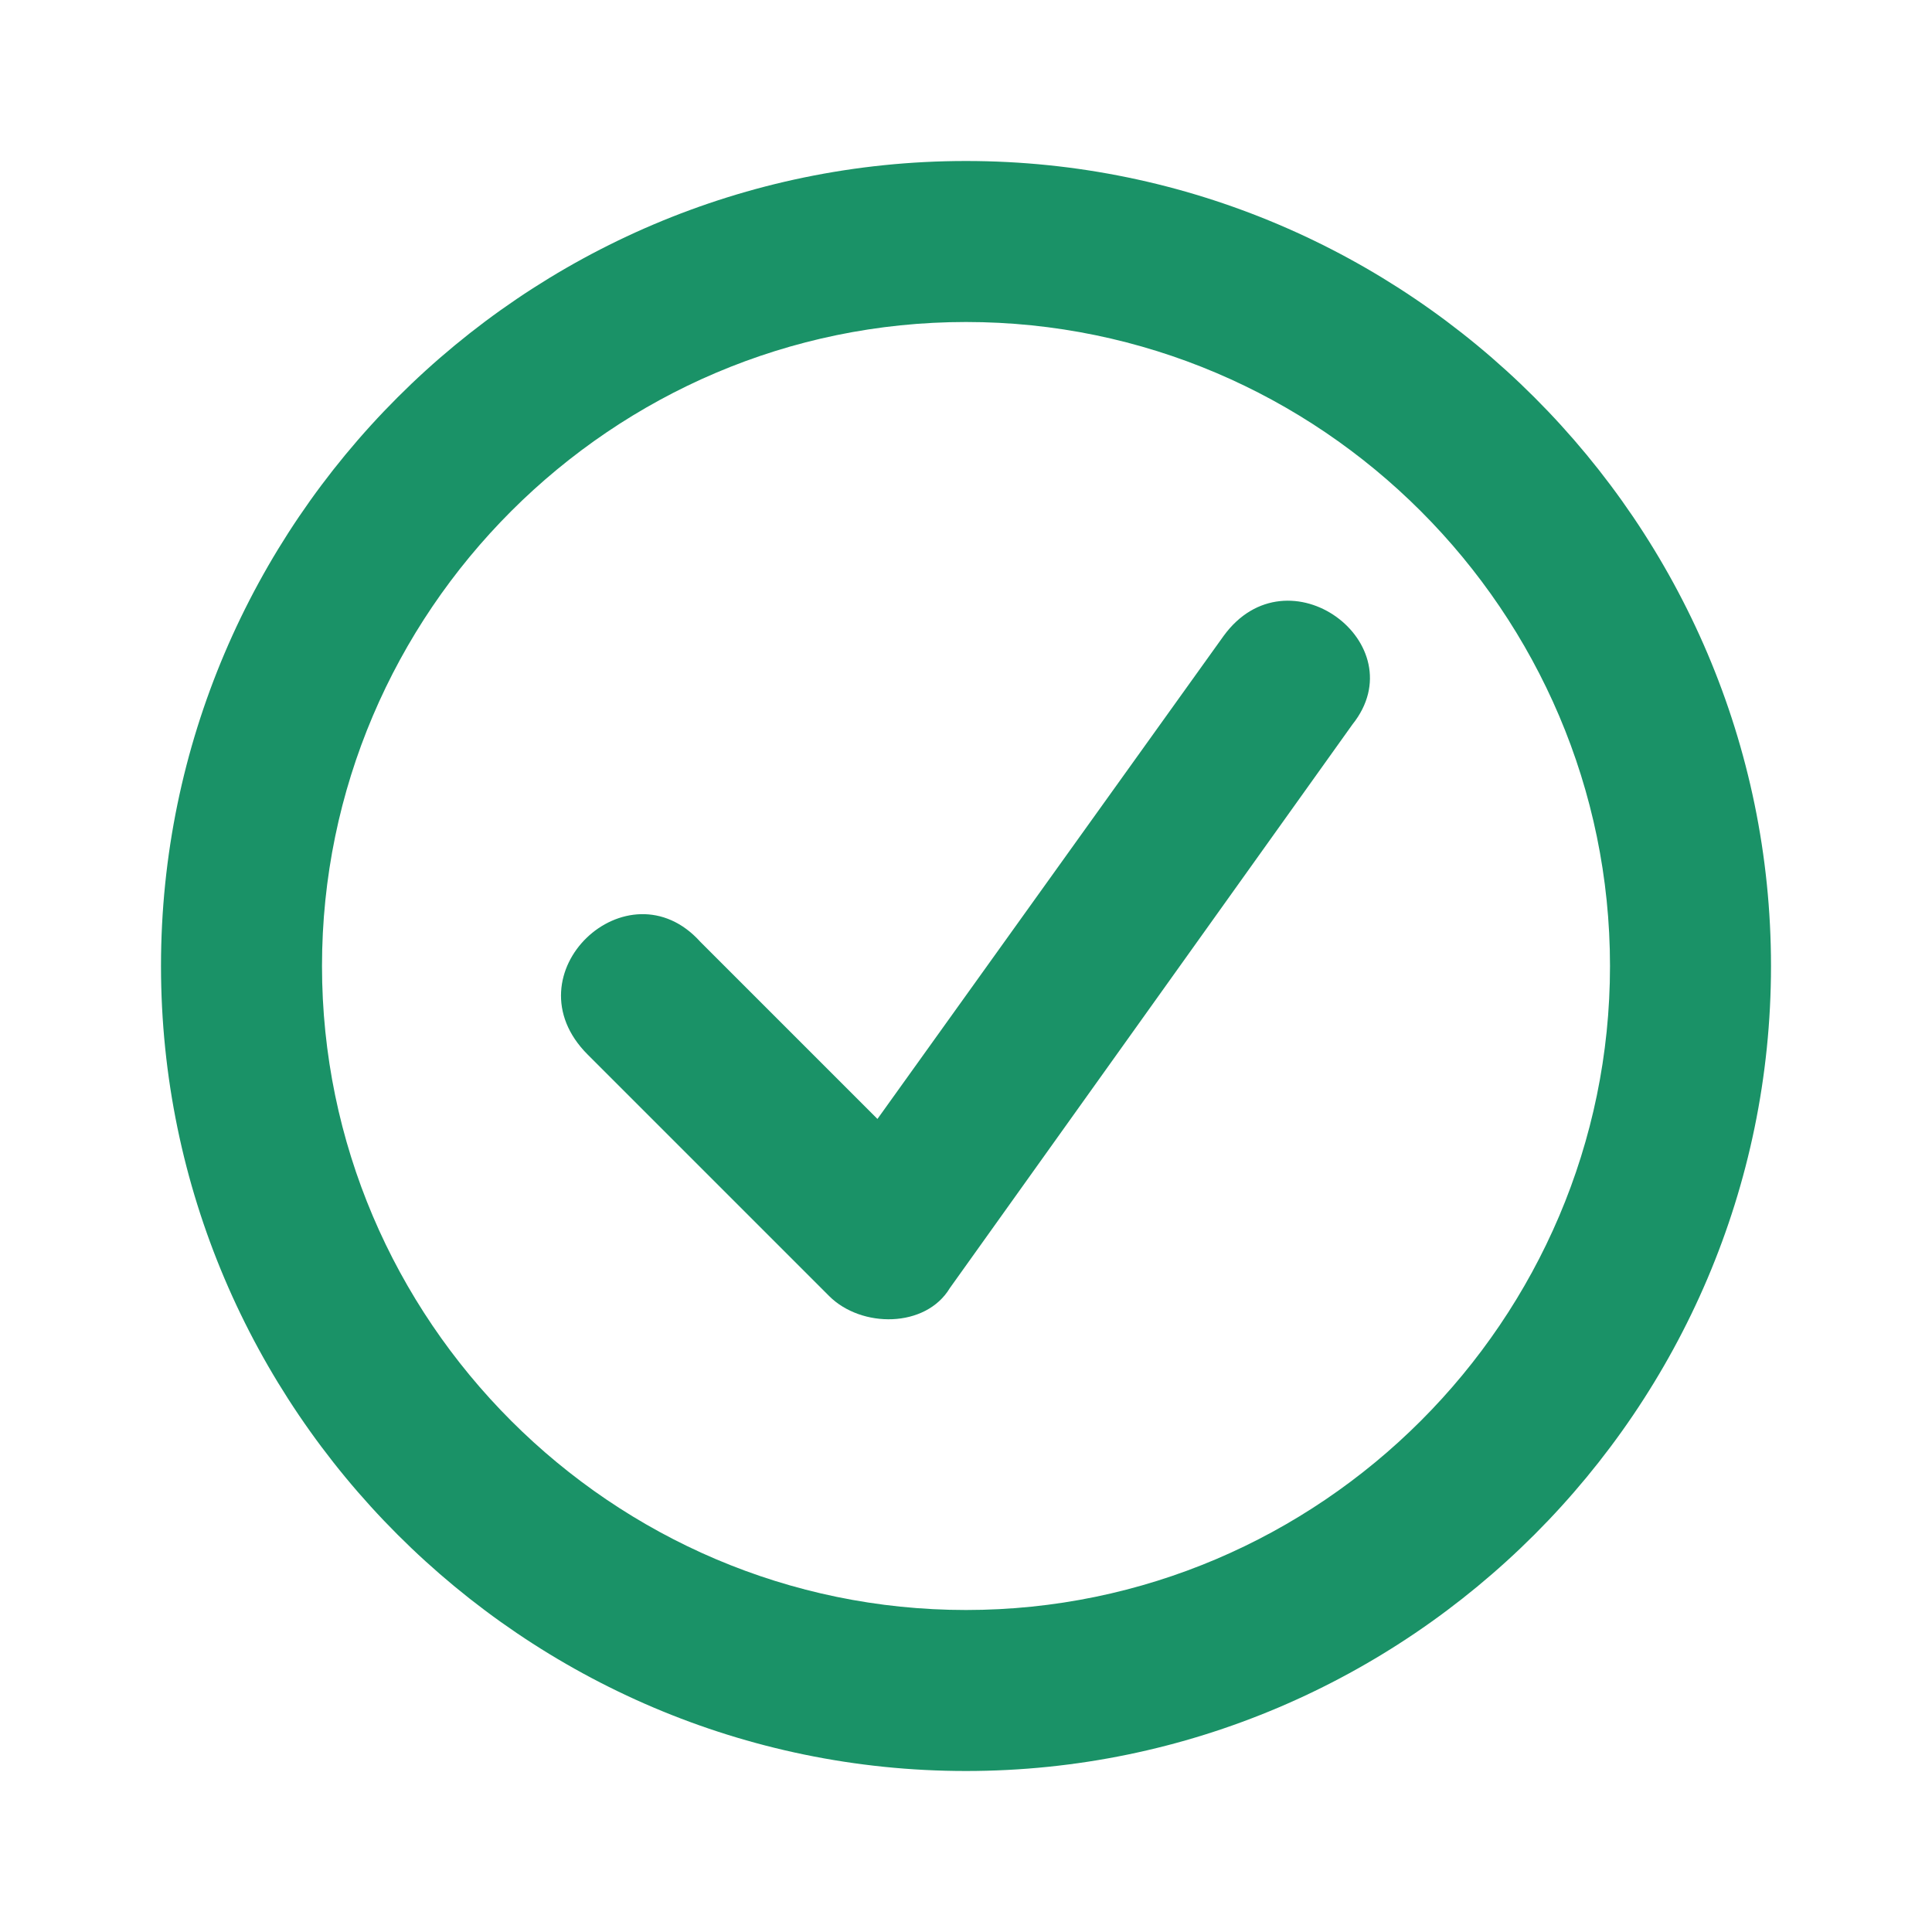
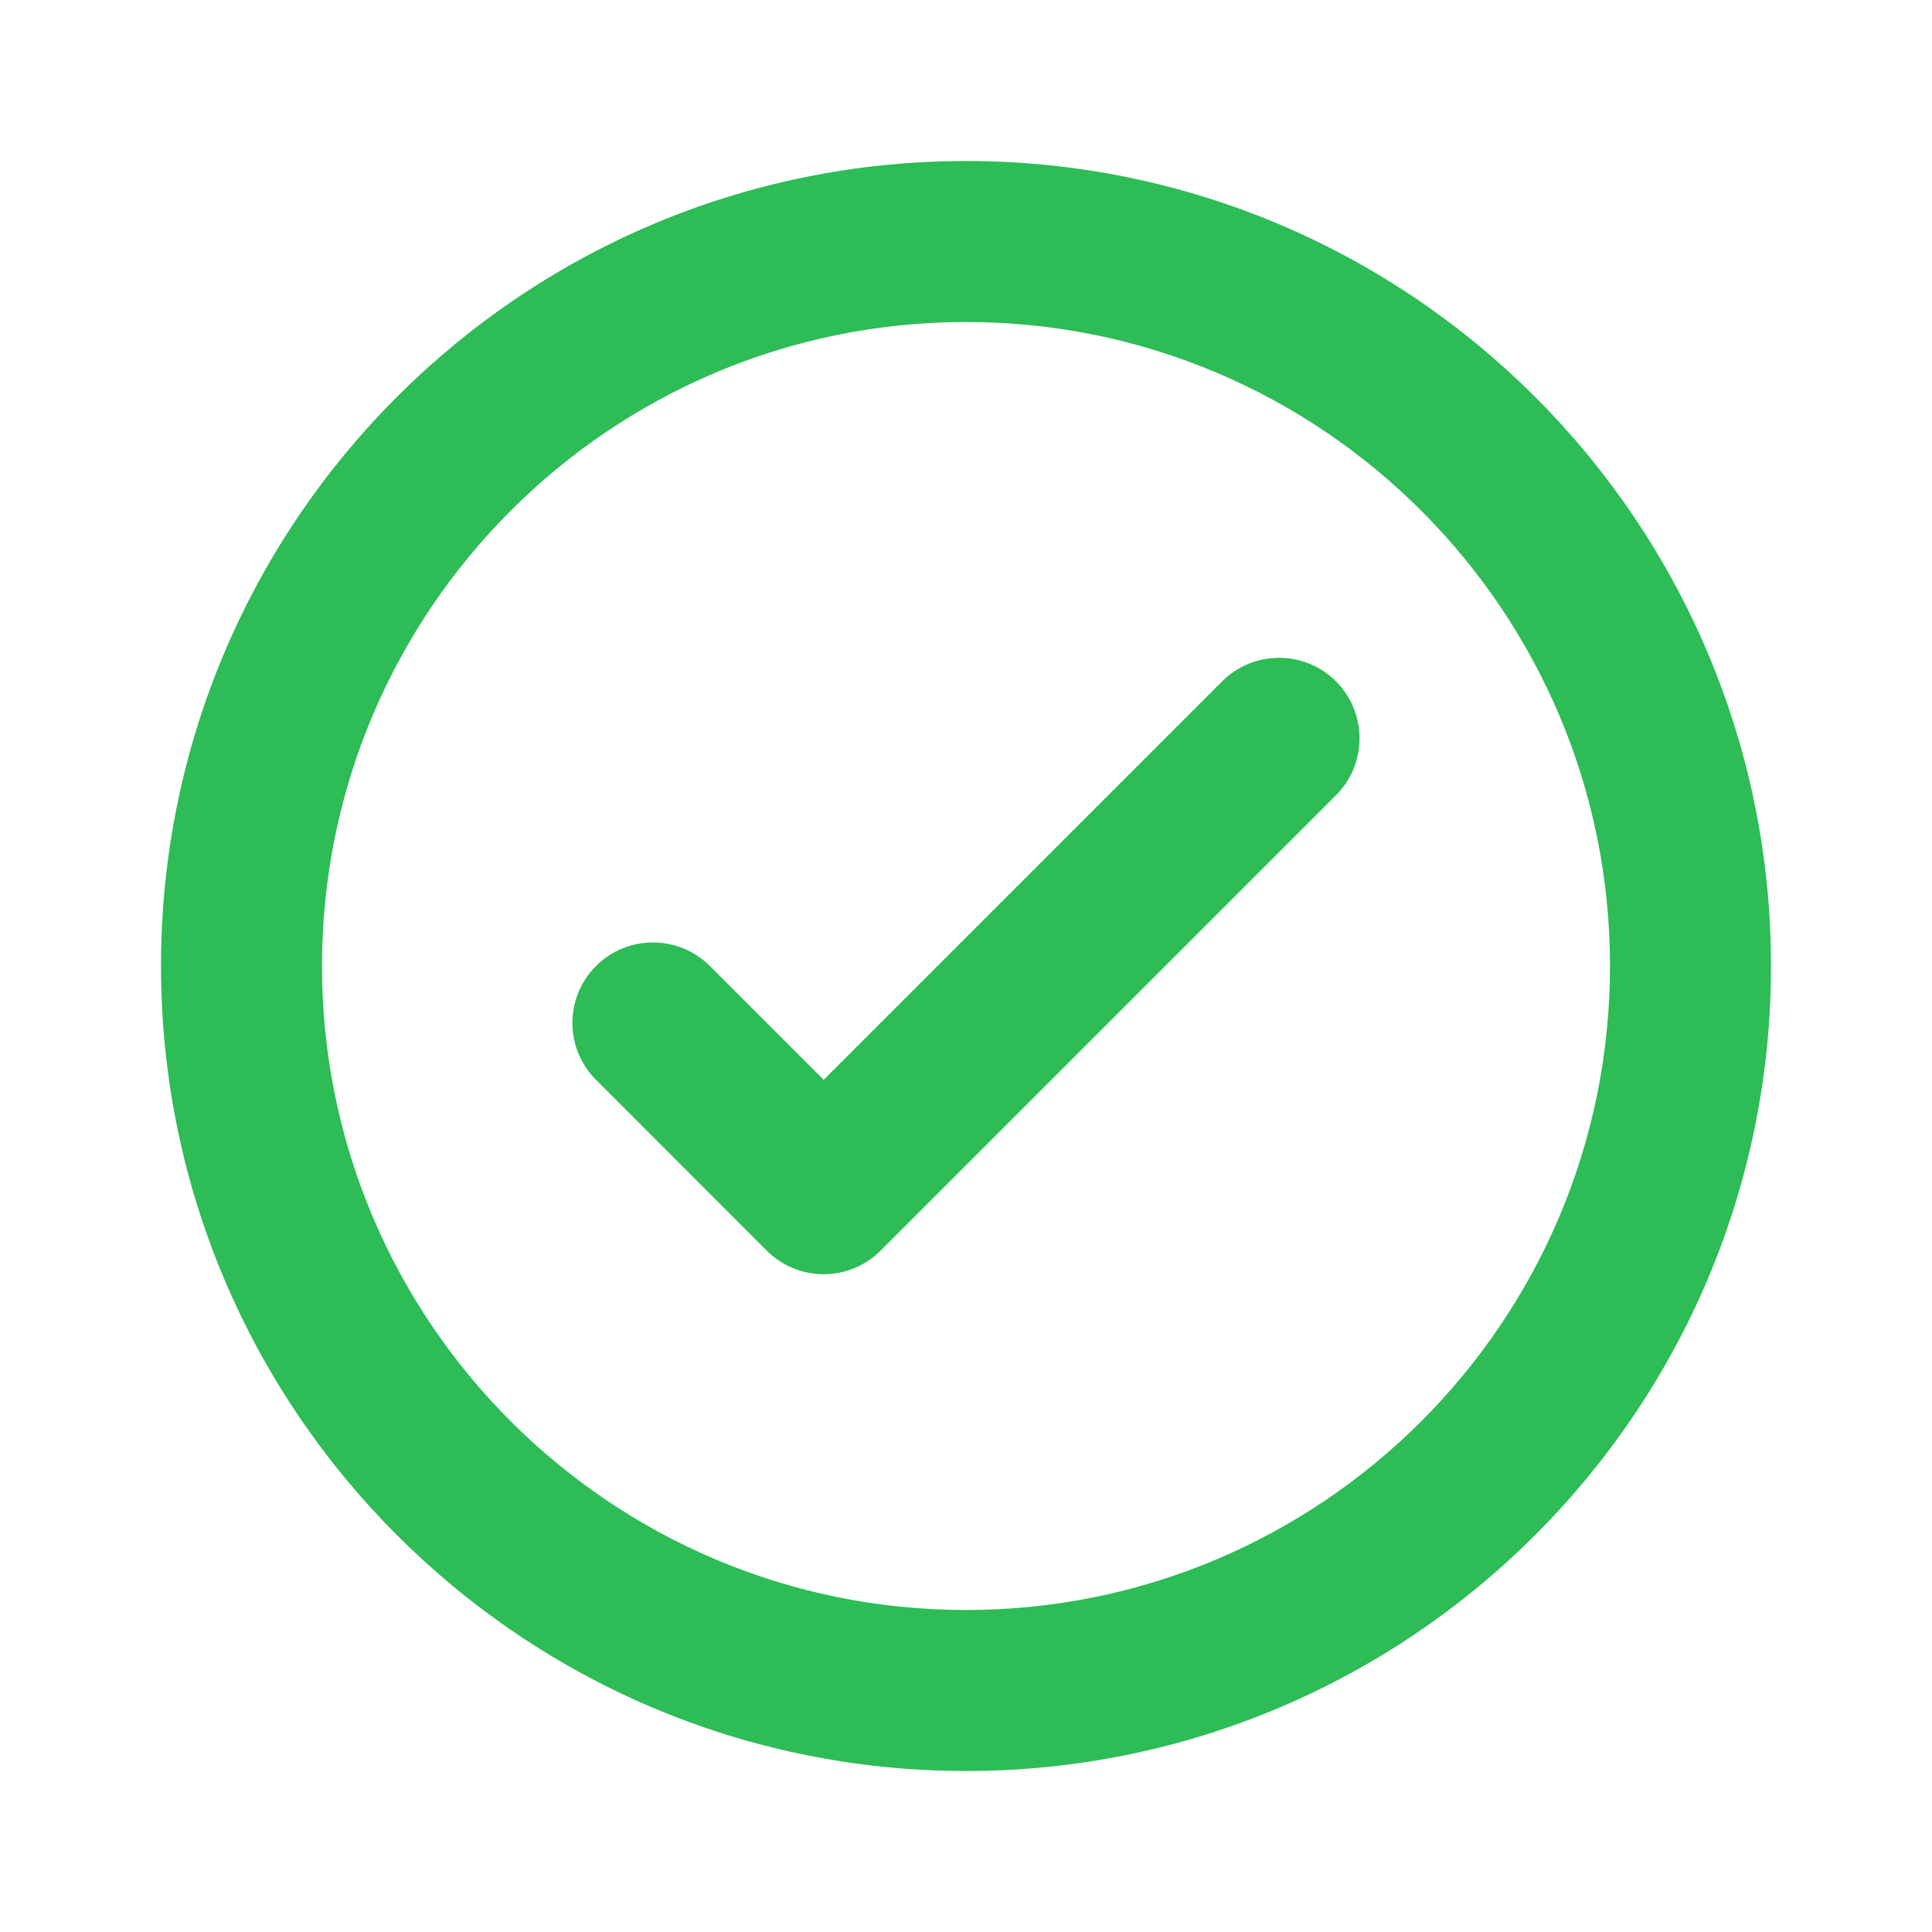
- <svg xmlns="http://www.w3.org/2000/svg" xmlns:xlink="http://www.w3.org/1999/xlink" version="1.1" width="512" height="512" x="0" y="0" viewBox="0 0 24 24" style="enable-background:new 0 0 512 512" xml:space="preserve" class="">
+ <svg xmlns="http://www.w3.org/2000/svg" version="1.1" width="512" height="512" x="0" y="0" viewBox="0 0 24 24" style="enable-background:new 0 0 512 512" xml:space="preserve" class="">
  <g>
-     <linearGradient id="lg1">
-       <stop stop-opacity="1" stop-color="#b2d235" offset="0" />
-       <stop stop-opacity="1" stop-color="#1a9267" offset="0" />
-     </linearGradient>
-     <linearGradient id="SVGID_1_" gradientUnits="userSpaceOnUse" x1="12" x2="12" xlink:href="#lg1" y1=".179" y2="24.492" />
-     <linearGradient id="SVGID_2_" gradientUnits="userSpaceOnUse" x1="11.993" x2="11.993" xlink:href="#lg1" y1=".179" y2="24.492" />
-     <g id="Check">
-       <path d="m12 2c-5.5 0-10 4.5-10 10s4.5 10 10 10 10-4.5 10-10-4.5-10-10-10zm0 18c-4.4 0-8-3.6-8-8s3.6-8 8-8 8 3.6 8 8-3.6 8-8 8z" fill="url(#SVGID_1_)" data-original="url(#SVGID_1_)" />
-       <path d="m15.2 7.9-4.3 6-2.2-2.2c-.9-1-2.4.4-1.4 1.4l3 3c.4.4 1.2.4 1.5-.1l5-7c.8-1-.8-2.2-1.6-1.1z" fill="url(#SVGID_2_)" data-original="url(#SVGID_2_)" />
+     <g transform="translate(-93.858)">
+       <path d="m105.858 2c-5.519 0-10 4.481-10 10s4.481 10 10 10 10-4.481 10-10-4.481-10-10-10zm0 2c4.415 0 8 3.585 8 8s-3.585 8-8 8c-4.416 0-8-3.585-8-8s3.584-8 8-8zm-1.768 9.414 4.95-4.95c.39-.39 1.024-.39 1.414 0 .39.391.39 1.024 0 1.415l-5.657 5.657c-.39.39-1.024.39-1.414 0l-2.121-2.122c-.391-.39-.391-1.024 0-1.414.39-.39 1.023-.39 1.414 0z" fill="#2dbc56" data-original="#000000" class="" />
    </g>
  </g>
</svg>
